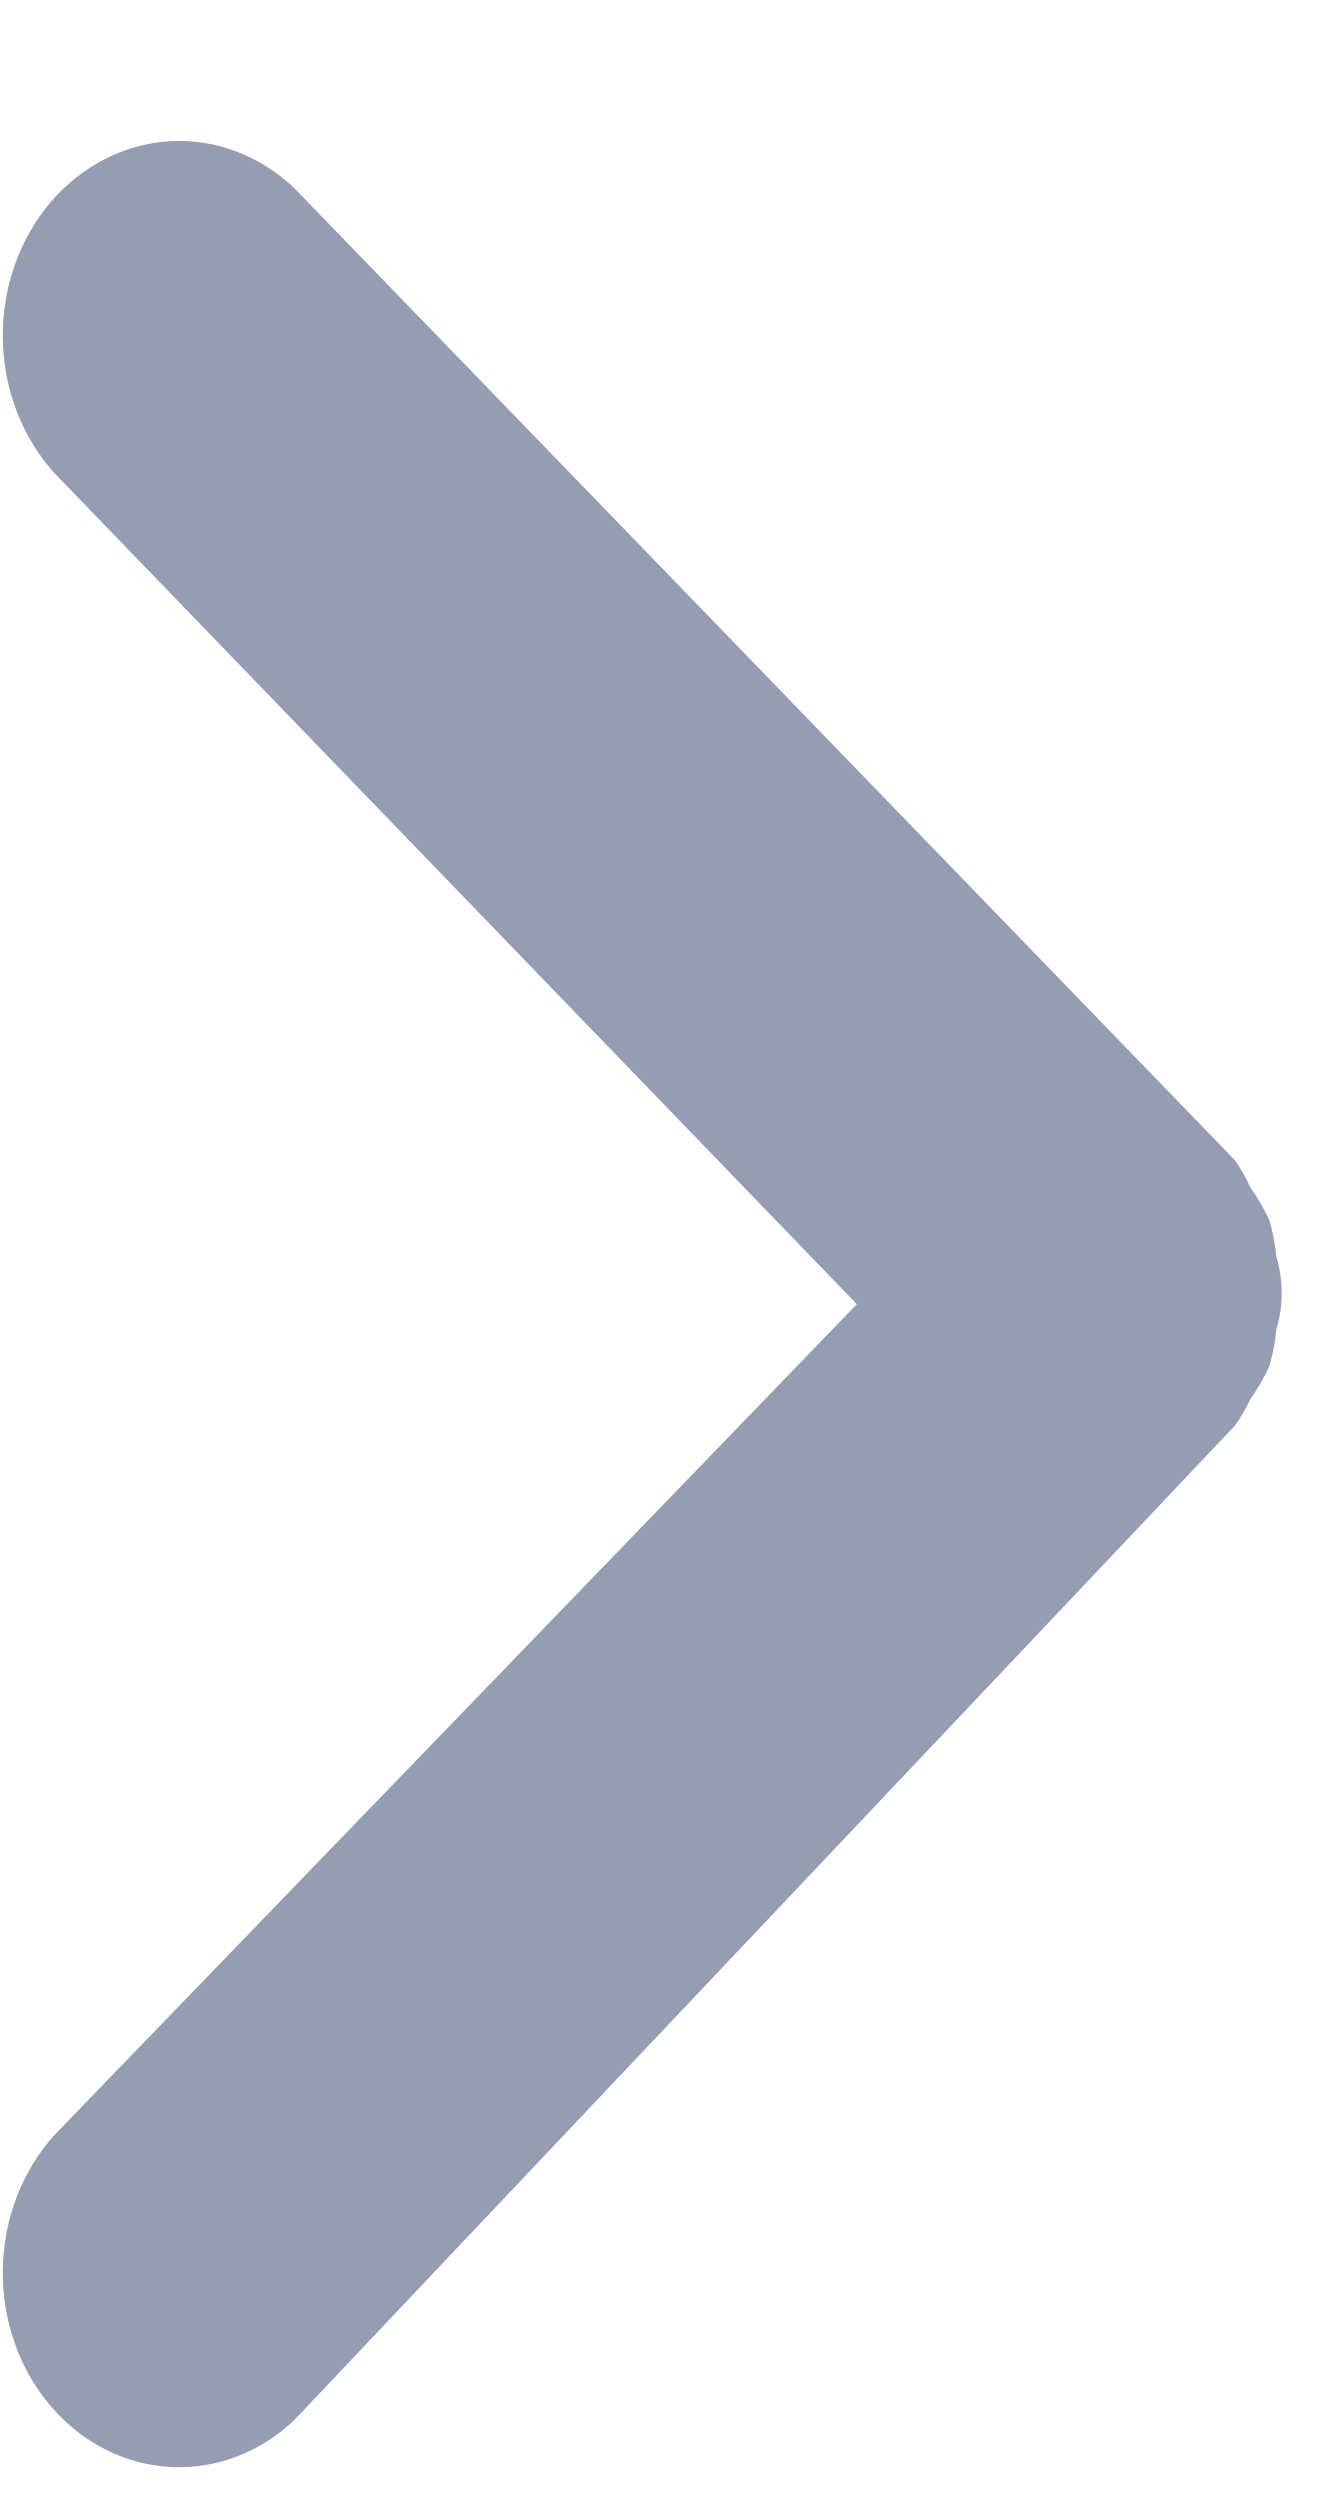
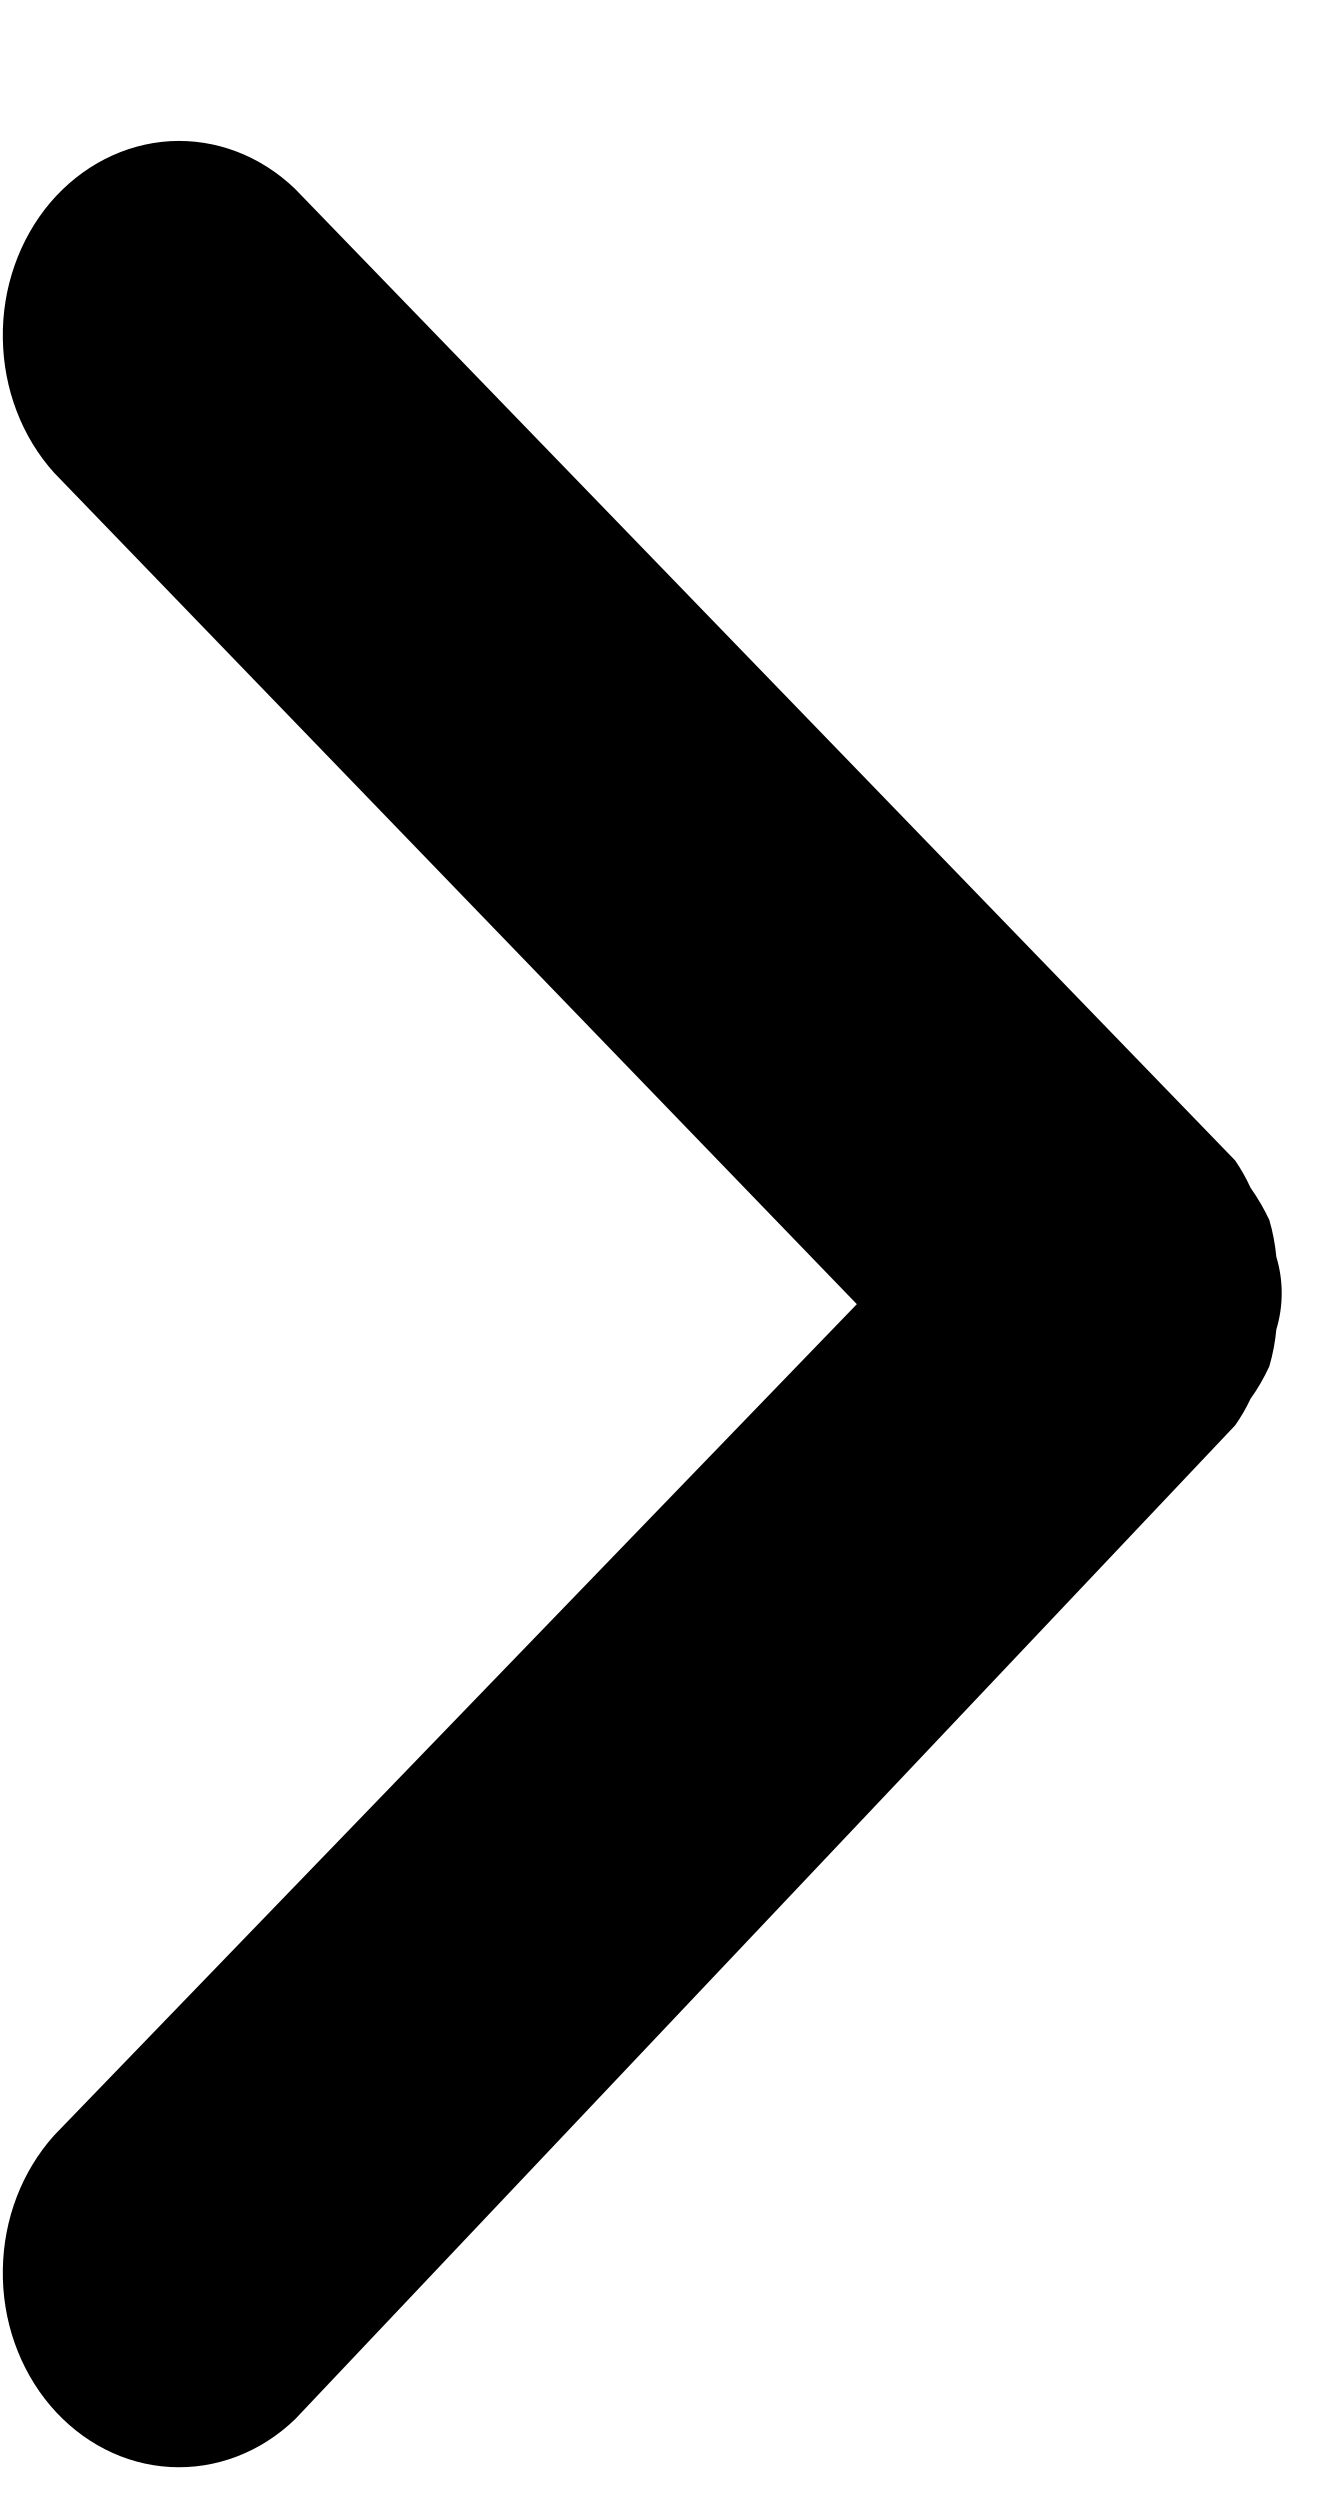
<svg xmlns="http://www.w3.org/2000/svg" width="8" height="15" viewBox="0 0 8 15" fill="none">
-   <path d="M7.411 8.552C7.446 8.502 7.477 8.449 7.503 8.393C7.547 8.332 7.584 8.267 7.616 8.198C7.637 8.126 7.651 8.052 7.658 7.977C7.701 7.835 7.701 7.683 7.658 7.541C7.651 7.466 7.637 7.392 7.616 7.32C7.584 7.252 7.546 7.187 7.503 7.126C7.477 7.069 7.446 7.014 7.411 6.963V6.963L1.77 1.133C1.563 0.934 1.295 0.832 1.021 0.847C0.747 0.863 0.49 0.995 0.302 1.215C0.115 1.436 0.012 1.729 0.017 2.031C0.021 2.334 0.132 2.623 0.325 2.837L5.141 7.825L0.325 12.812C0.132 13.027 0.021 13.315 0.017 13.618C0.012 13.921 0.115 14.213 0.302 14.434C0.49 14.655 0.747 14.787 1.021 14.802C1.295 14.817 1.563 14.715 1.77 14.516L7.411 8.552Z" fill="#959DB3" />
+   <path d="M7.411 8.552C7.446 8.502 7.477 8.449 7.503 8.393C7.547 8.332 7.584 8.267 7.616 8.198C7.637 8.126 7.651 8.052 7.658 7.977C7.701 7.835 7.701 7.683 7.658 7.541C7.651 7.466 7.637 7.392 7.616 7.32C7.584 7.252 7.546 7.187 7.503 7.126C7.477 7.069 7.446 7.014 7.411 6.963V6.963L1.77 1.133C1.563 0.934 1.295 0.832 1.021 0.847C0.747 0.863 0.49 0.995 0.302 1.215C0.115 1.436 0.012 1.729 0.017 2.031C0.021 2.334 0.132 2.623 0.325 2.837L5.141 7.825L0.325 12.812C0.132 13.027 0.021 13.315 0.017 13.618C0.012 13.921 0.115 14.213 0.302 14.434C0.49 14.655 0.747 14.787 1.021 14.802C1.295 14.817 1.563 14.715 1.77 14.516L7.411 8.552Z" fill="black" />
</svg>
